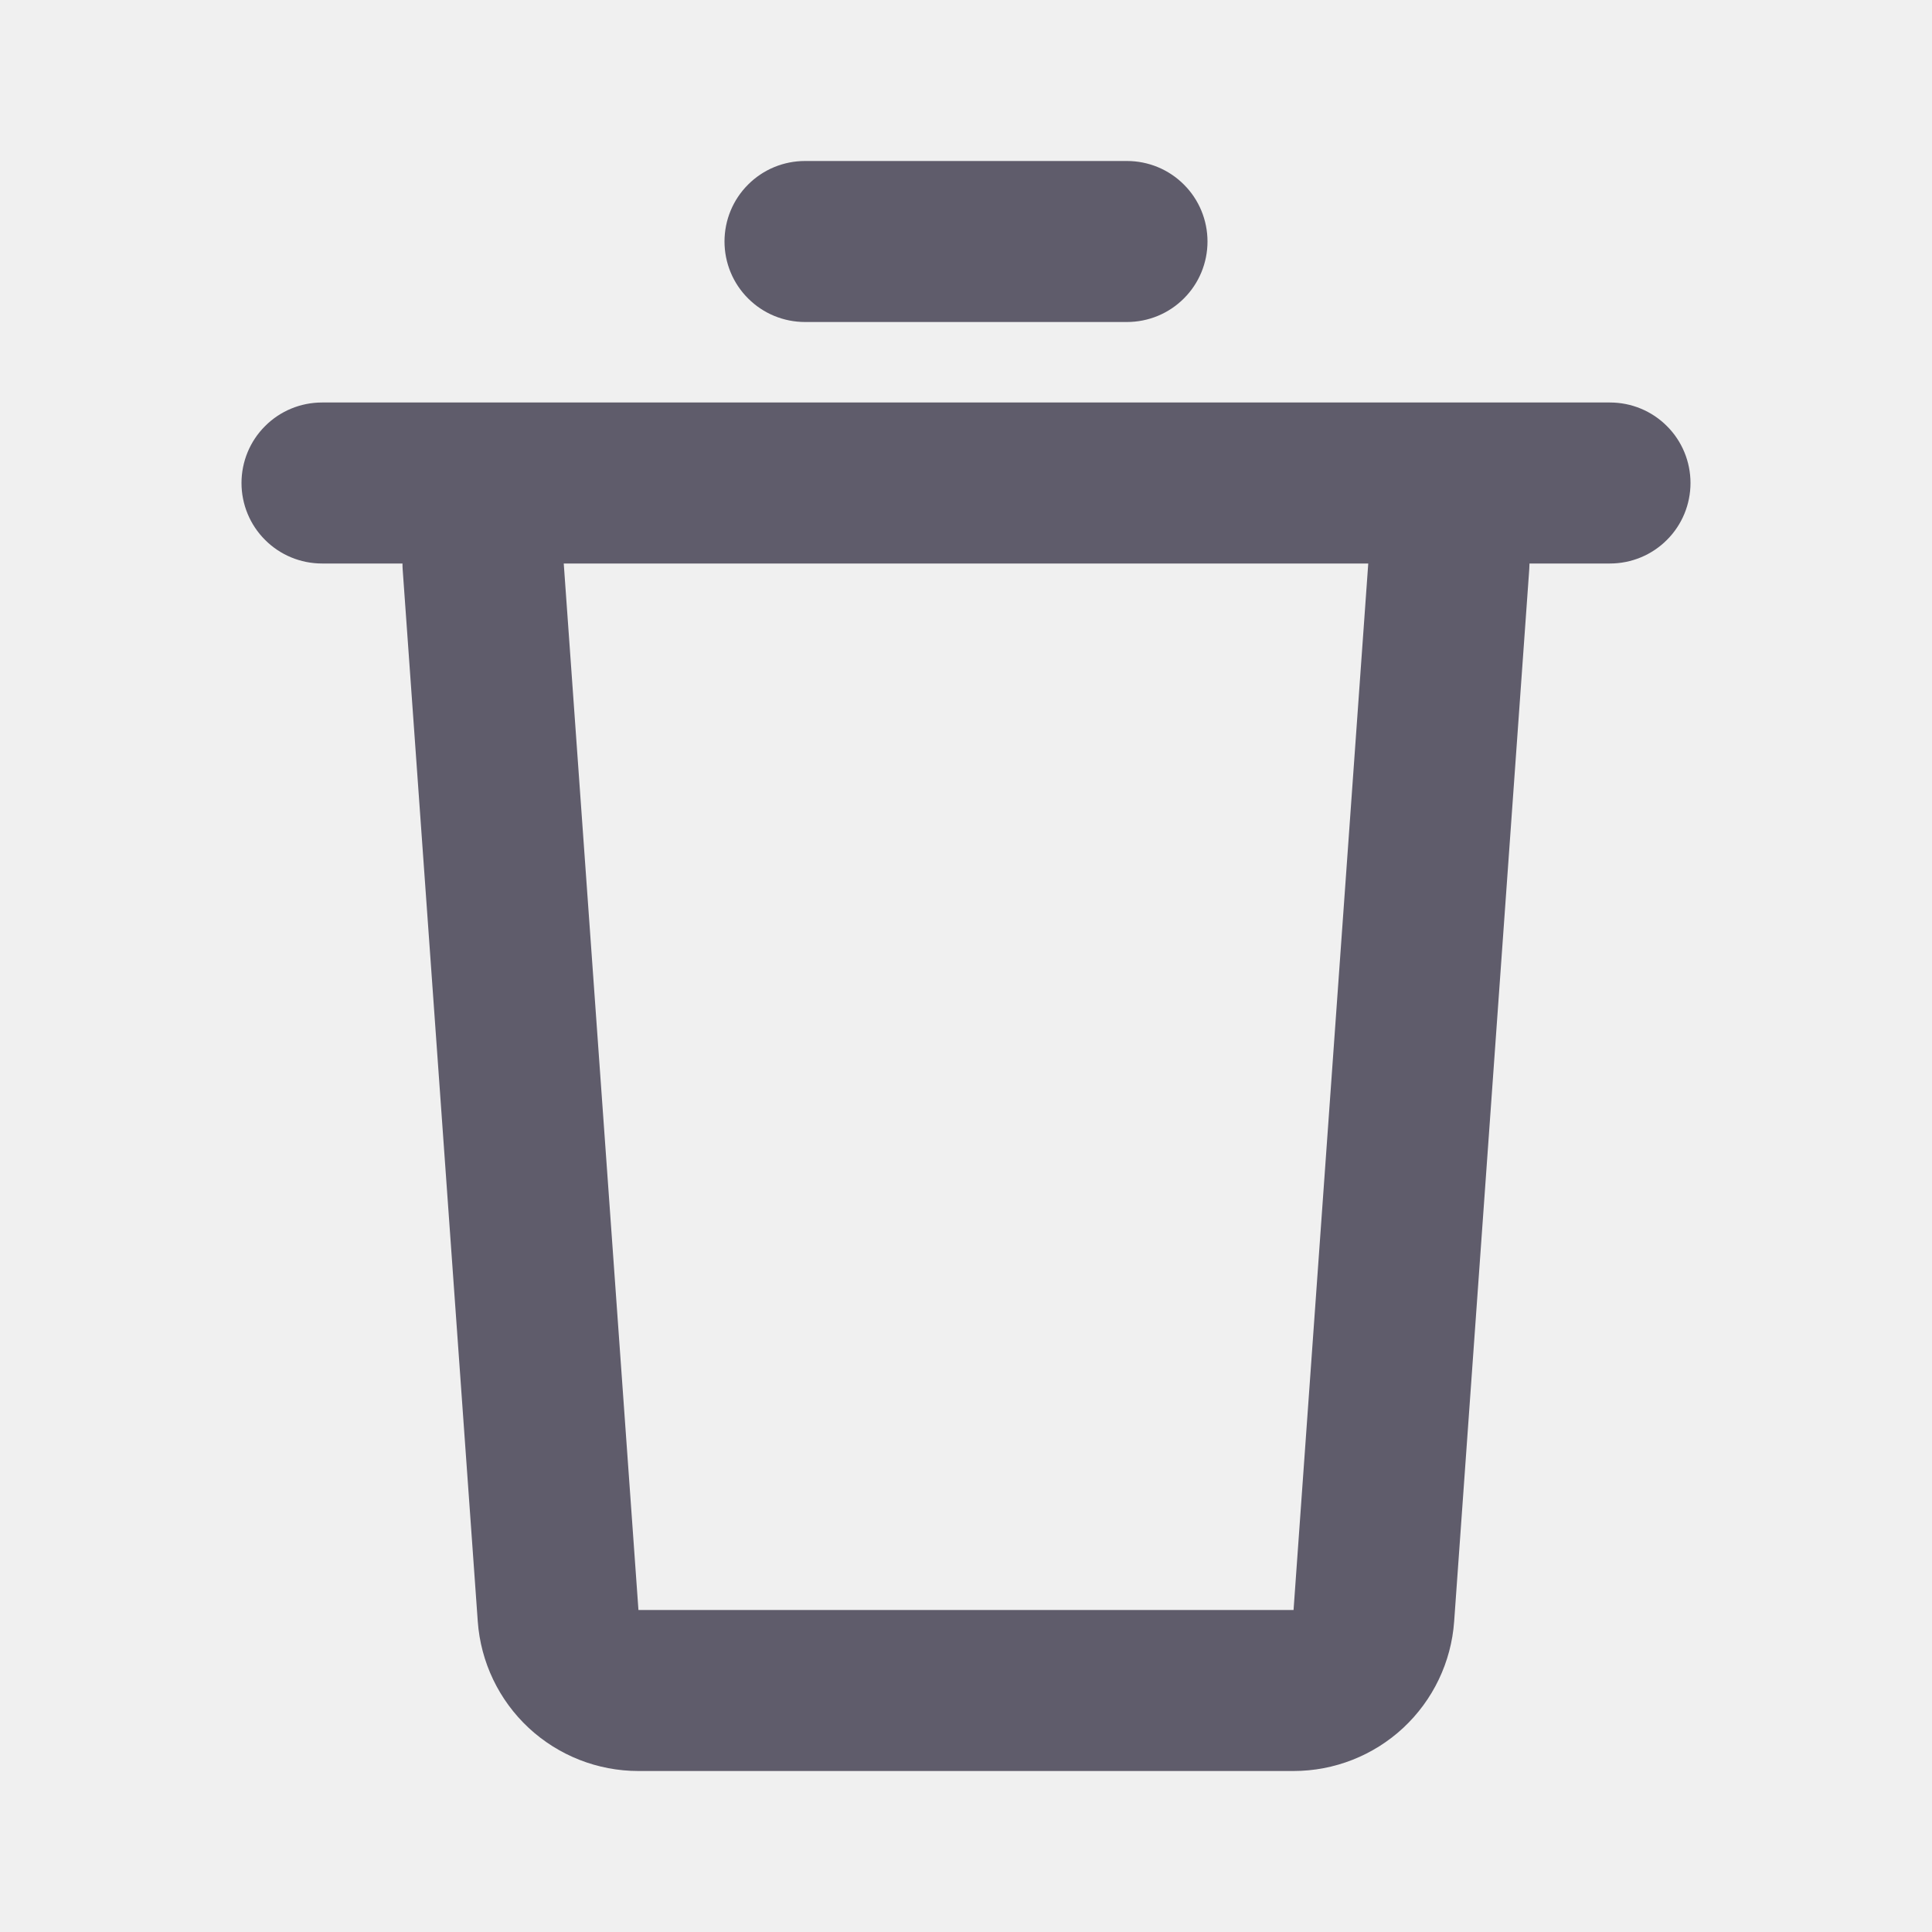
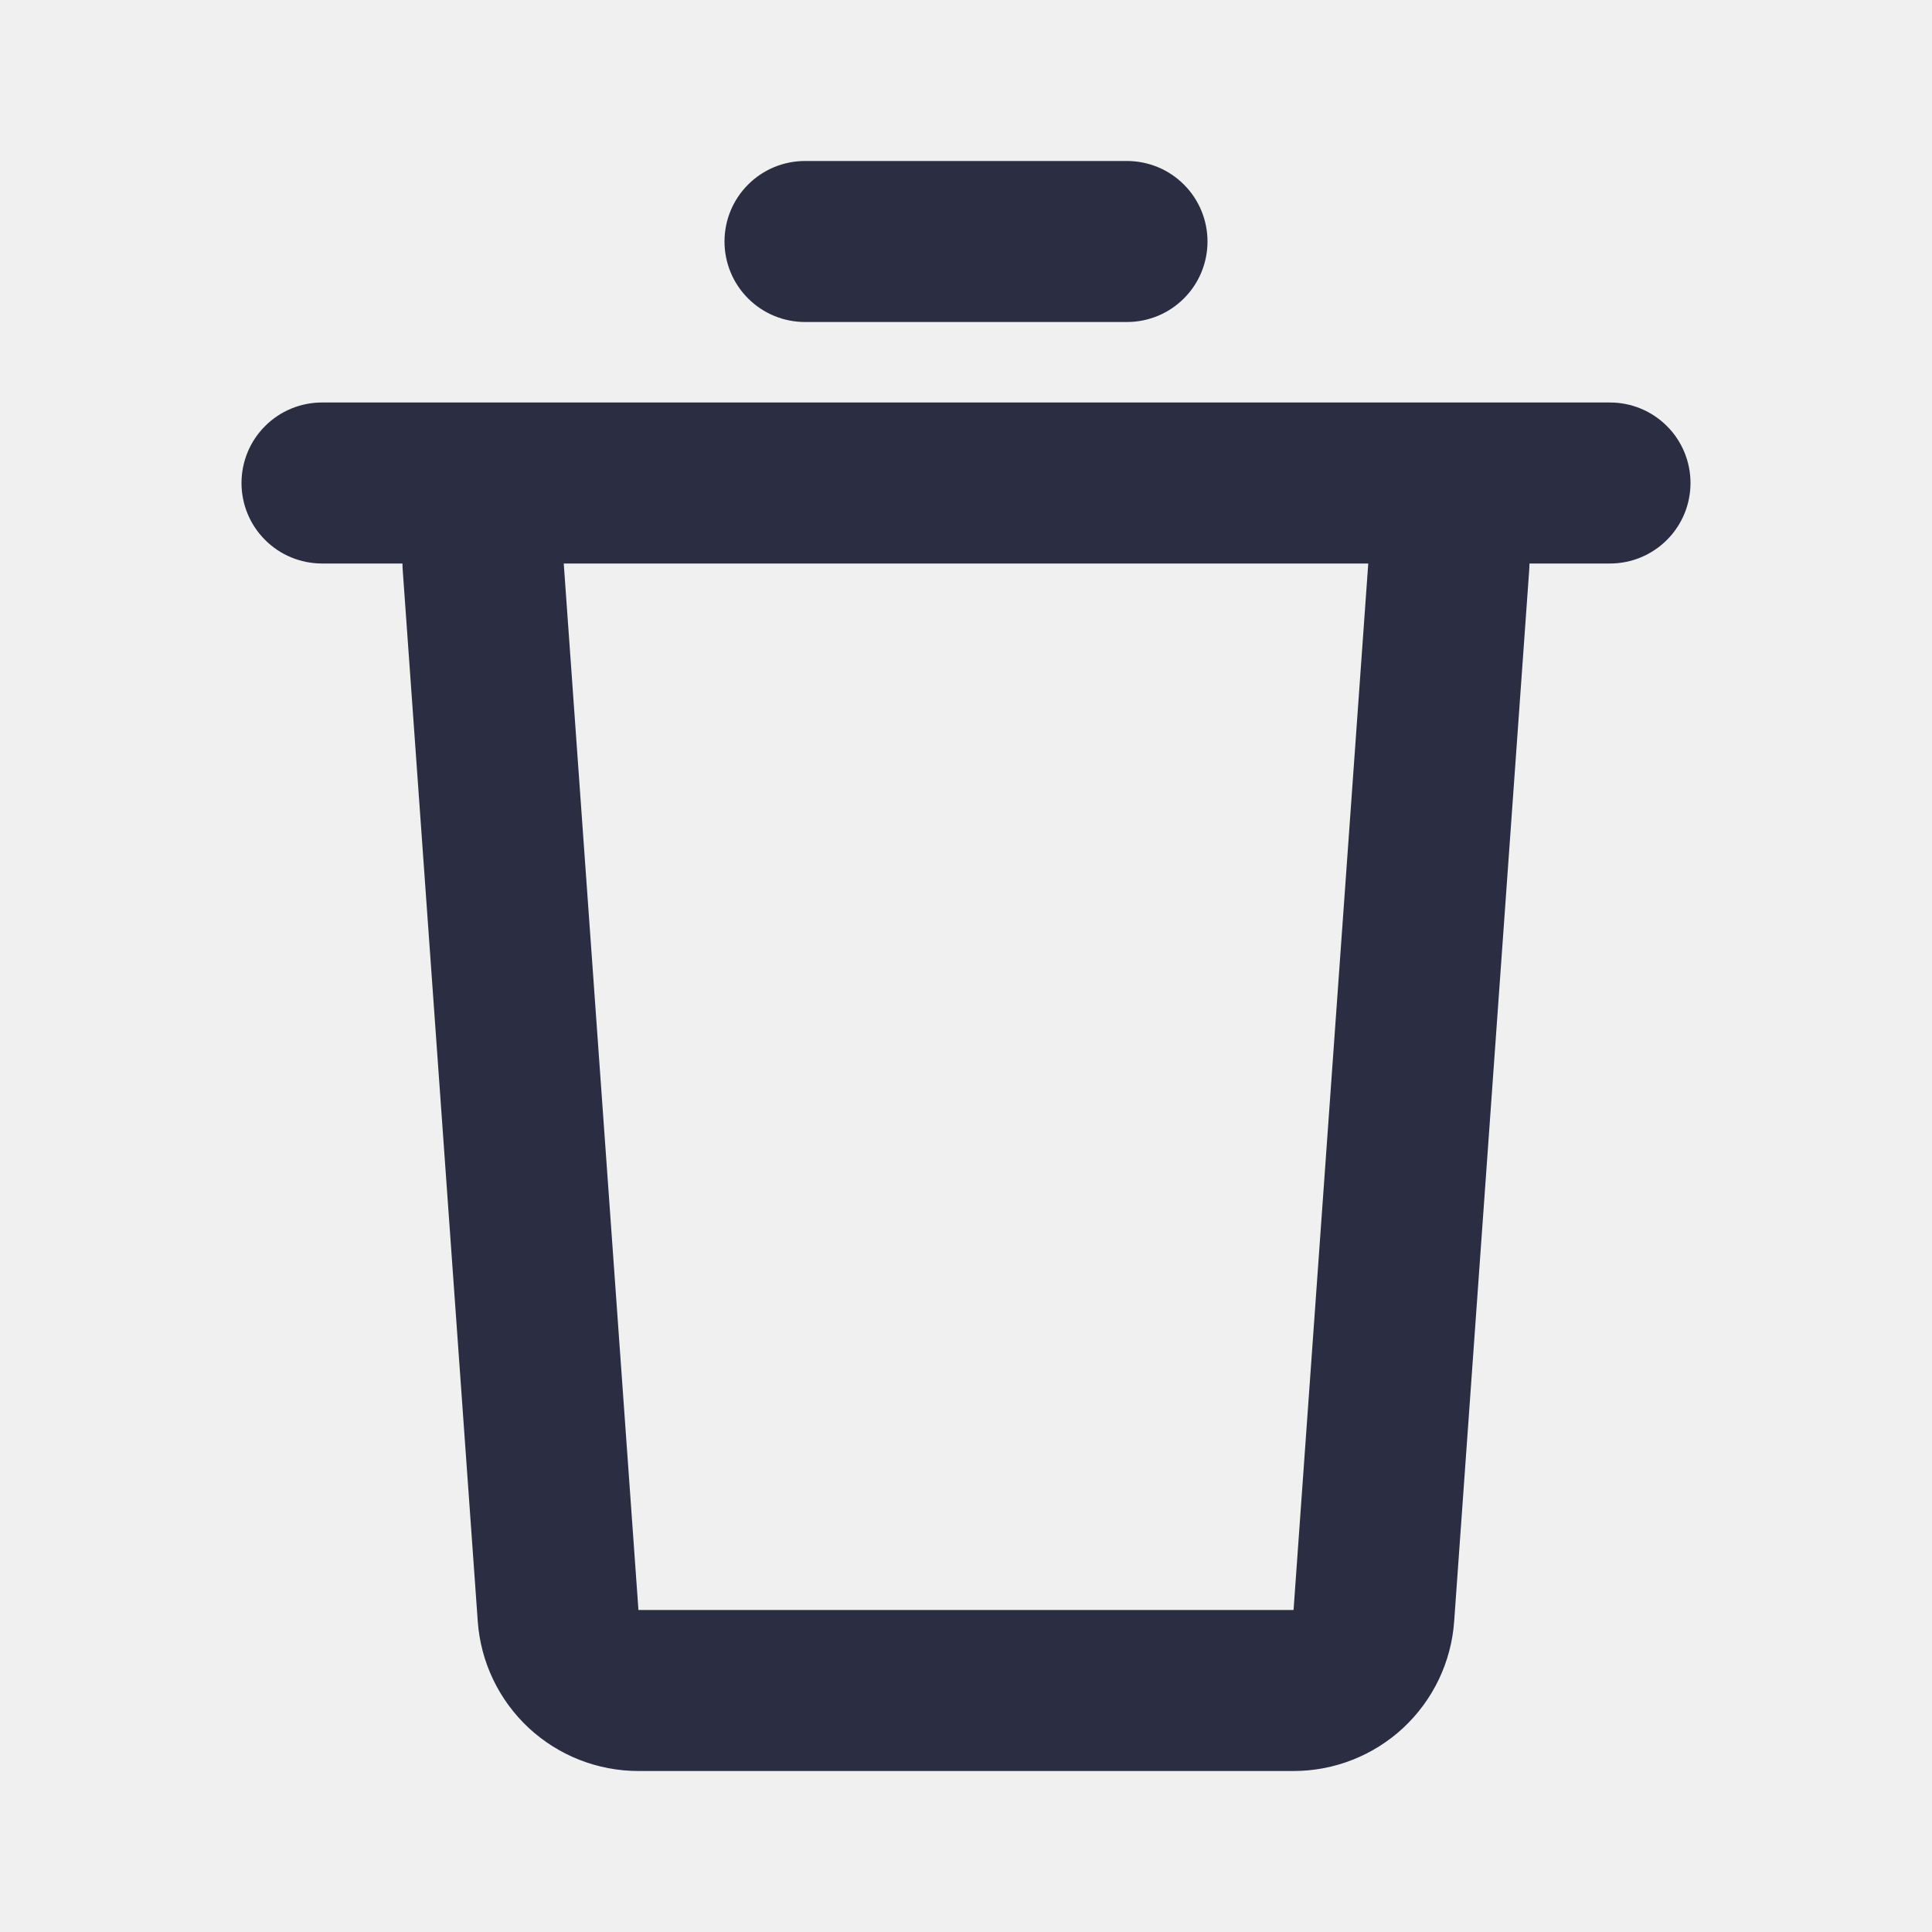
<svg xmlns="http://www.w3.org/2000/svg" width="24" height="24" viewBox="0 0 24 24" fill="none">
  <g clip-path="url(#clip0_52_1056)">
-     <path d="M20 5C20.265 5 20.52 5.105 20.707 5.293C20.895 5.48 21 5.735 21 6C21 6.265 20.895 6.52 20.707 6.707C20.52 6.895 20.265 7 20 7H19L18.997 7.071L18.064 20.142C18.028 20.647 17.802 21.119 17.432 21.464C17.062 21.808 16.575 22 16.069 22H7.93C7.424 22 6.937 21.808 6.567 21.464C6.197 21.119 5.971 20.647 5.935 20.142L5.002 7.072C5 7.048 5 7.024 5 7H4C3.735 7 3.48 6.895 3.293 6.707C3.105 6.52 3 6.265 3 6C3 5.735 3.105 5.48 3.293 5.293C3.48 5.105 3.735 5 4 5H20ZM16.997 7H7.003L7.931 20H16.069L16.997 7ZM14 2C14.265 2 14.52 2.105 14.707 2.293C14.895 2.48 15 2.735 15 3C15 3.265 14.895 3.52 14.707 3.707C14.52 3.895 14.265 4 14 4H10C9.735 4 9.48 3.895 9.293 3.707C9.105 3.52 9 3.265 9 3C9 2.735 9.105 2.48 9.293 2.293C9.48 2.105 9.735 2 10 2H14Z" fill="#5F5C6B" />
+     <path d="M20 5C20.265 5 20.52 5.105 20.707 5.293C20.895 5.48 21 5.735 21 6C21 6.265 20.895 6.52 20.707 6.707C20.52 6.895 20.265 7 20 7H19L18.997 7.071L18.064 20.142C18.028 20.647 17.802 21.119 17.432 21.464C17.062 21.808 16.575 22 16.069 22H7.93C7.424 22 6.937 21.808 6.567 21.464C6.197 21.119 5.971 20.647 5.935 20.142L5.002 7.072C5 7.048 5 7.024 5 7H4C3.735 7 3.48 6.895 3.293 6.707C3.105 6.52 3 6.265 3 6C3 5.735 3.105 5.48 3.293 5.293C3.48 5.105 3.735 5 4 5H20ZM16.997 7H7.003L7.931 20H16.069L16.997 7ZM14 2C14.265 2 14.52 2.105 14.707 2.293C14.895 2.48 15 2.735 15 3C15 3.265 14.895 3.52 14.707 3.707C14.52 3.895 14.265 4 14 4H10C9.735 4 9.48 3.895 9.293 3.707C9.105 3.52 9 3.265 9 3C9 2.735 9.105 2.48 9.293 2.293C9.48 2.105 9.735 2 10 2H14Z" fill="#2B2D42" />
  </g>
  <defs>
    <clipPath id="clip0_52_1056">
      <rect width="24" height="24" fill="white" />
    </clipPath>
  </defs>
</svg>
